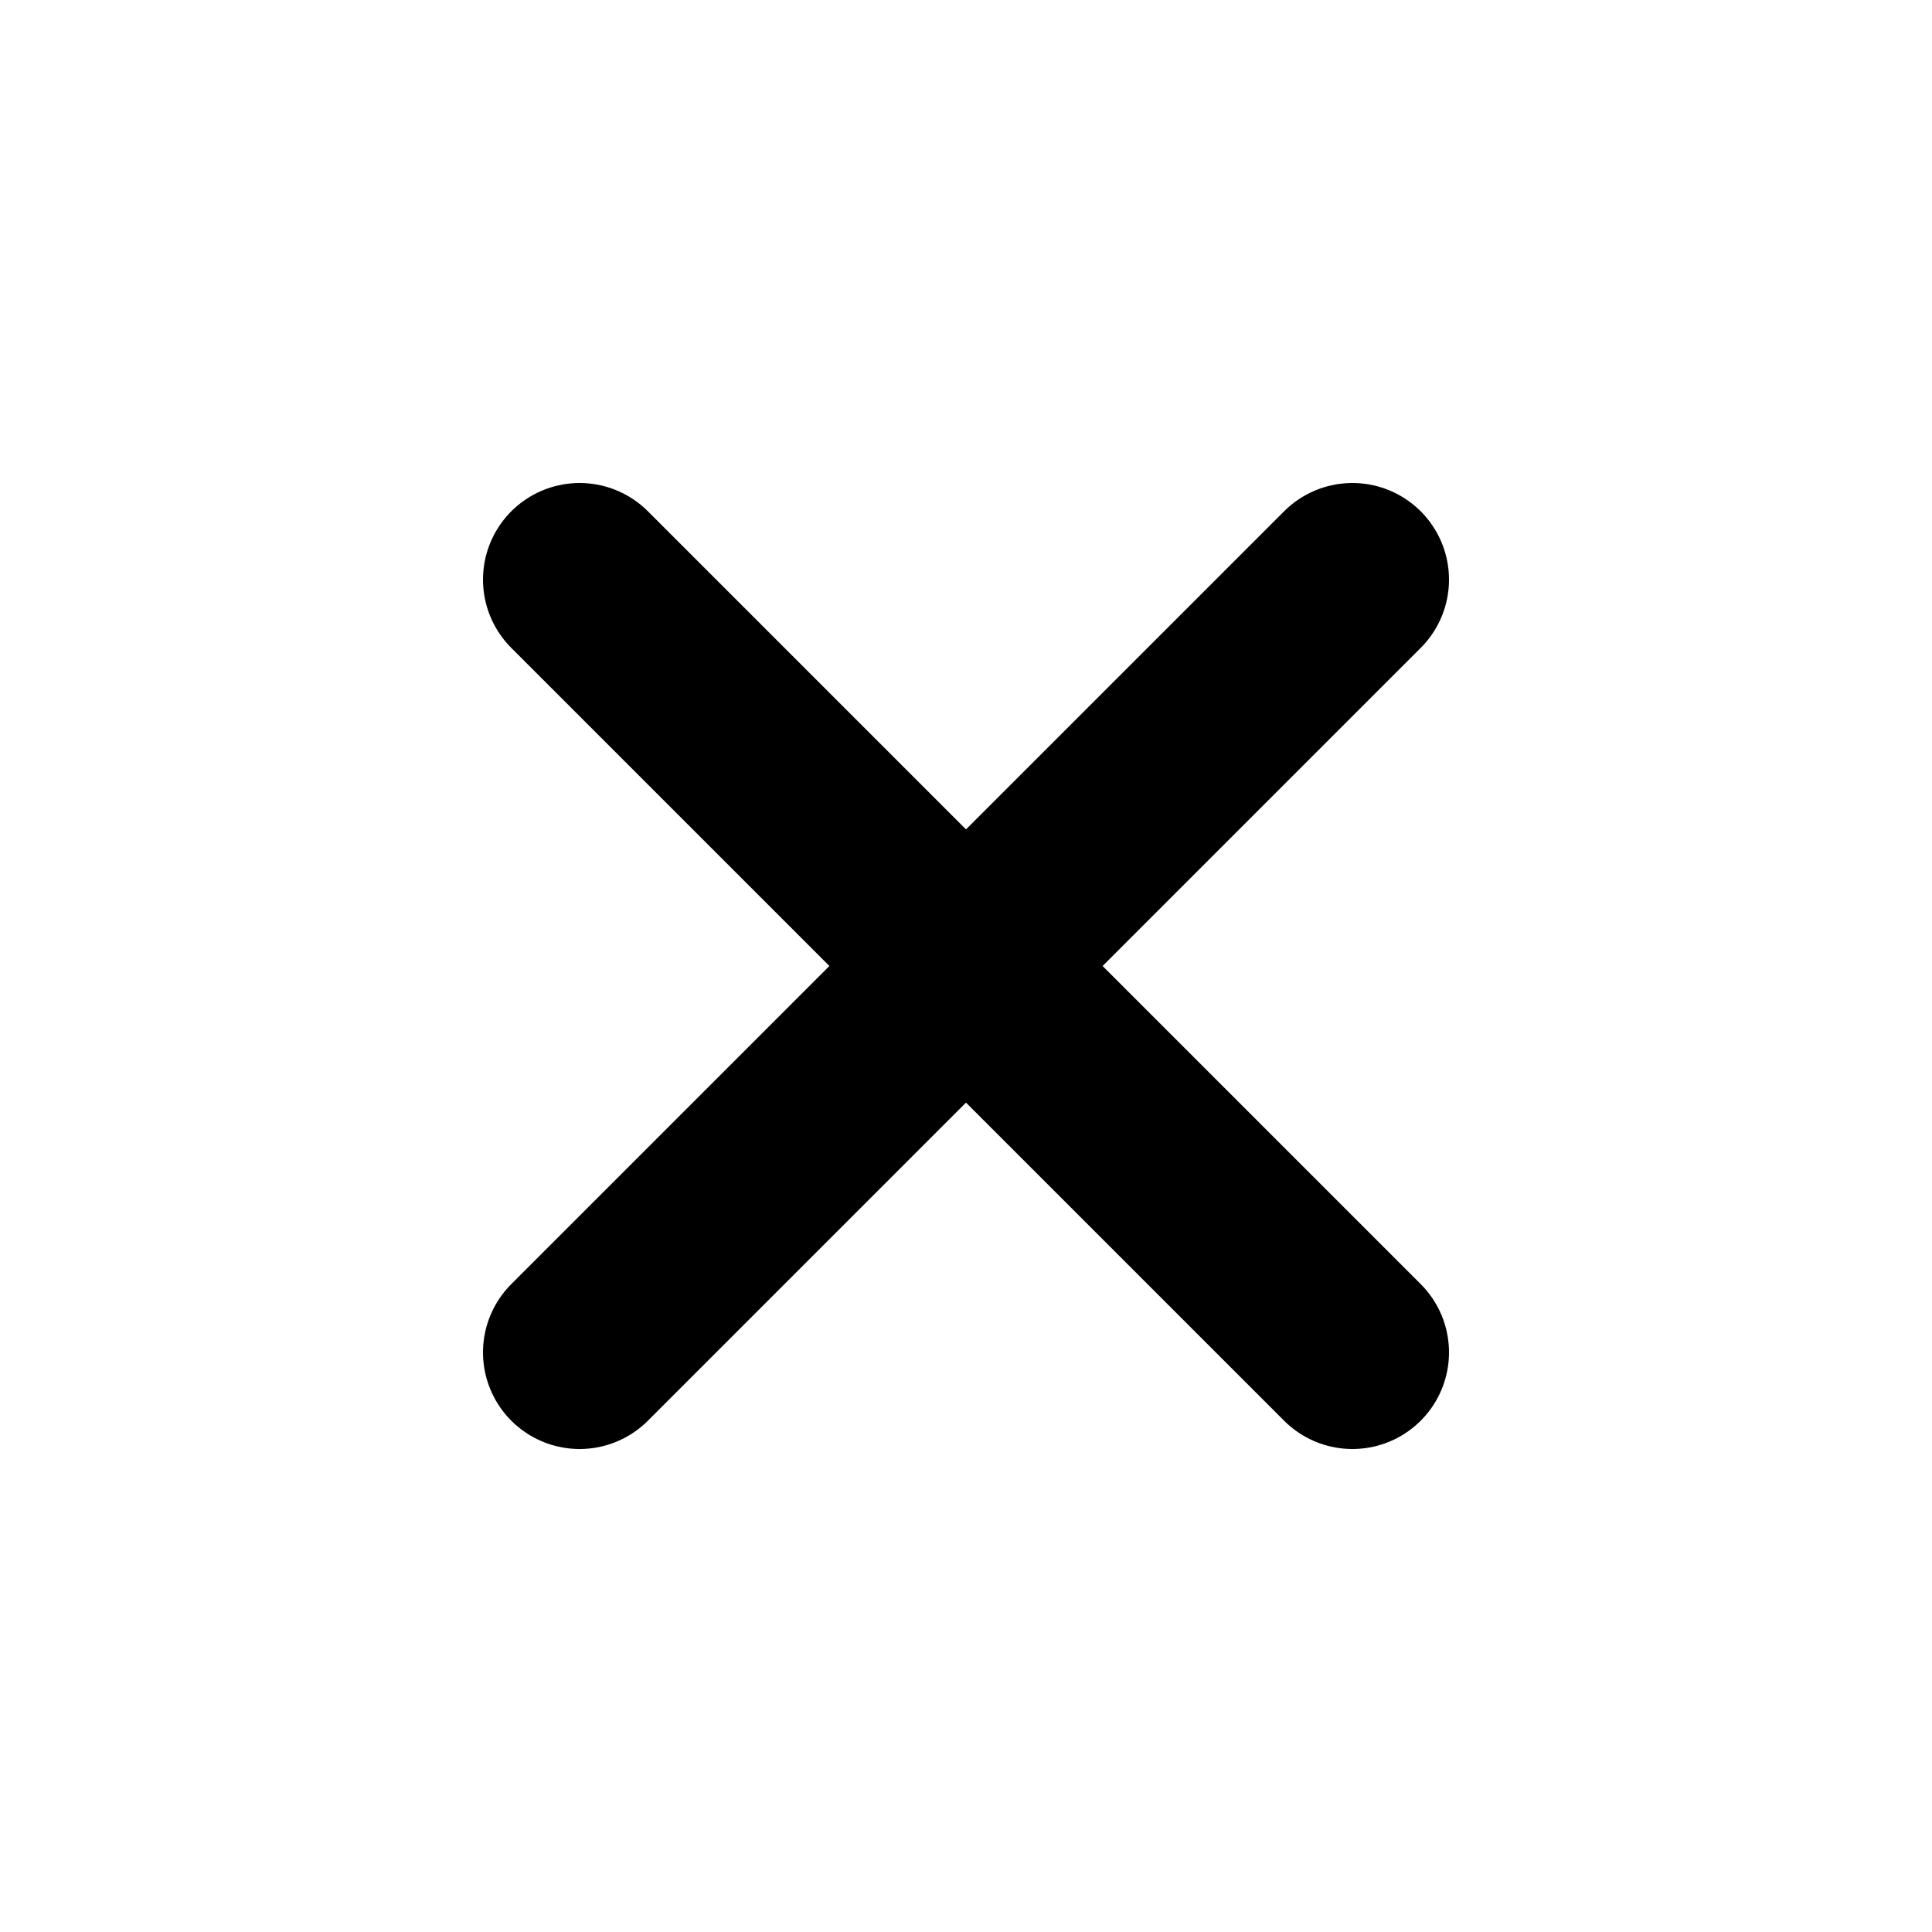
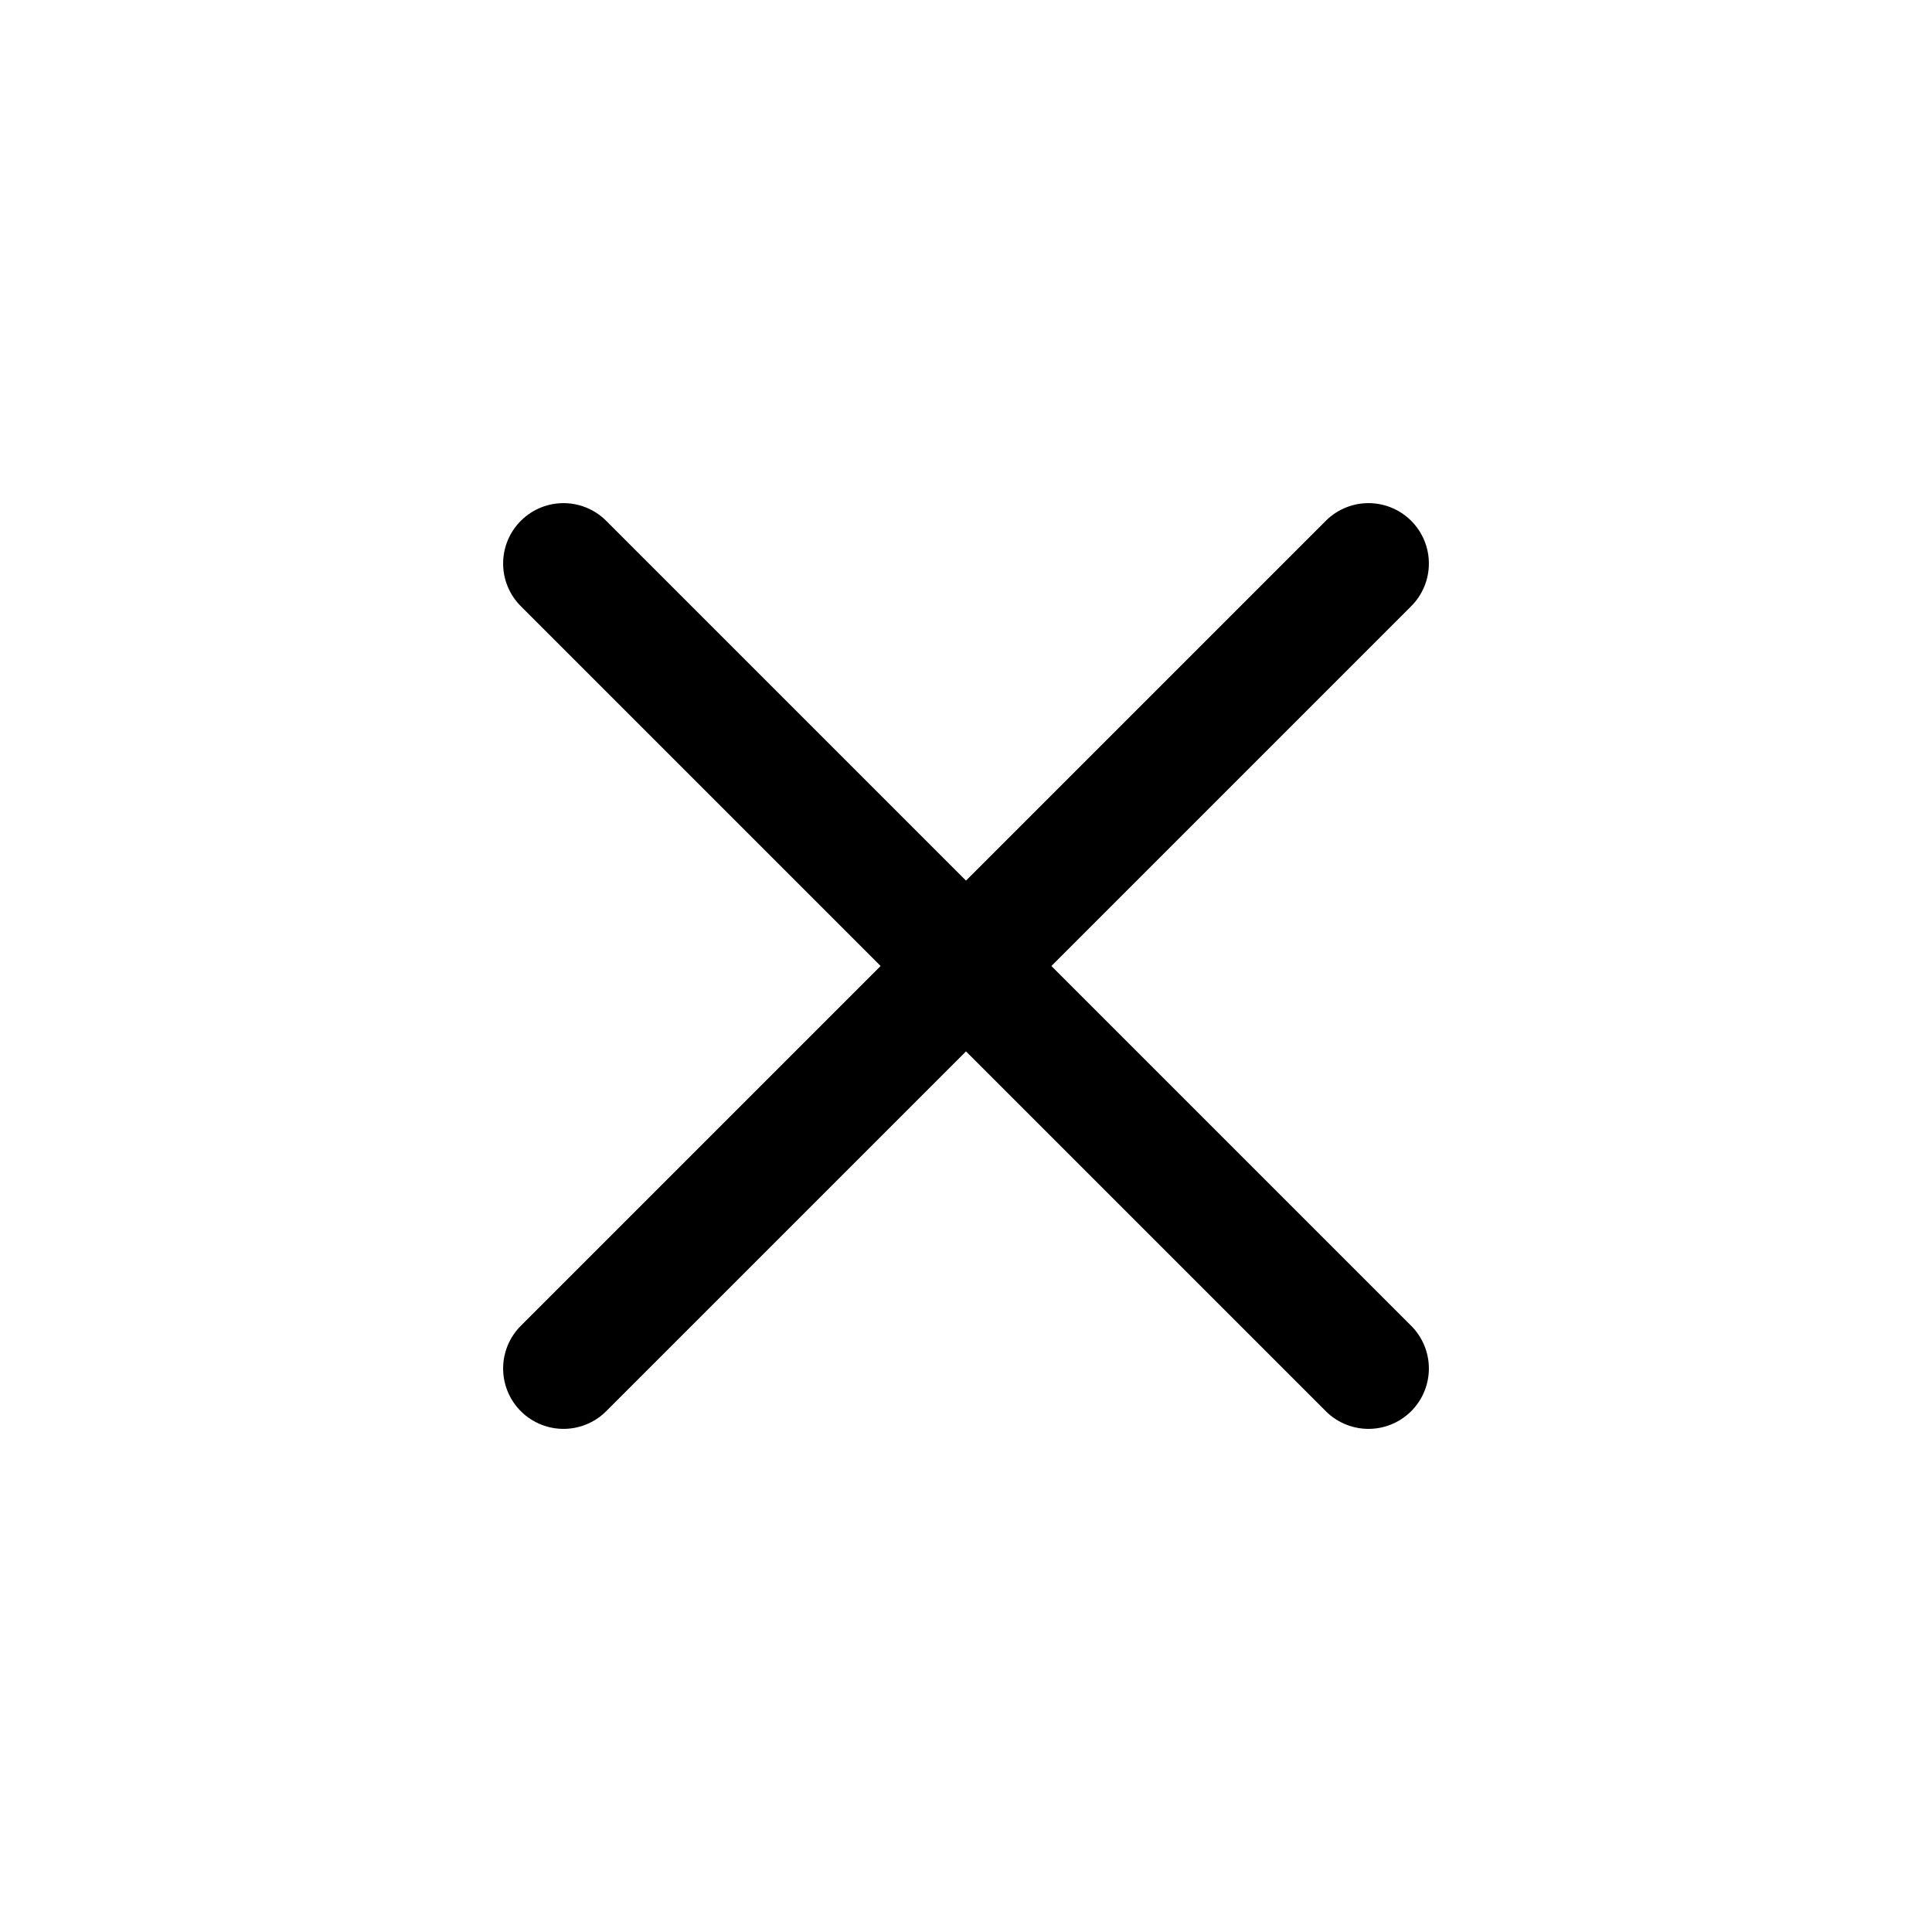
- <svg xmlns="http://www.w3.org/2000/svg" width="14" height="14" viewBox="0 0 20 20" fill="none" stroke="currentColor" stroke-width="2" stroke-linecap="round">
-   <line x1="6" y1="6" x2="14" y2="14" />
-   <line x1="14" y1="6" x2="6" y2="14" />
+ <svg xmlns="http://www.w3.org/2000/svg" viewBox="0 0 24 24" fill="none" stroke="currentColor" stroke-width="1.5" stroke-linecap="round">
+   <line x1="7" y1="7" x2="17" y2="17" />
+   <line x1="17" y1="7" x2="7" y2="17" />
</svg>
